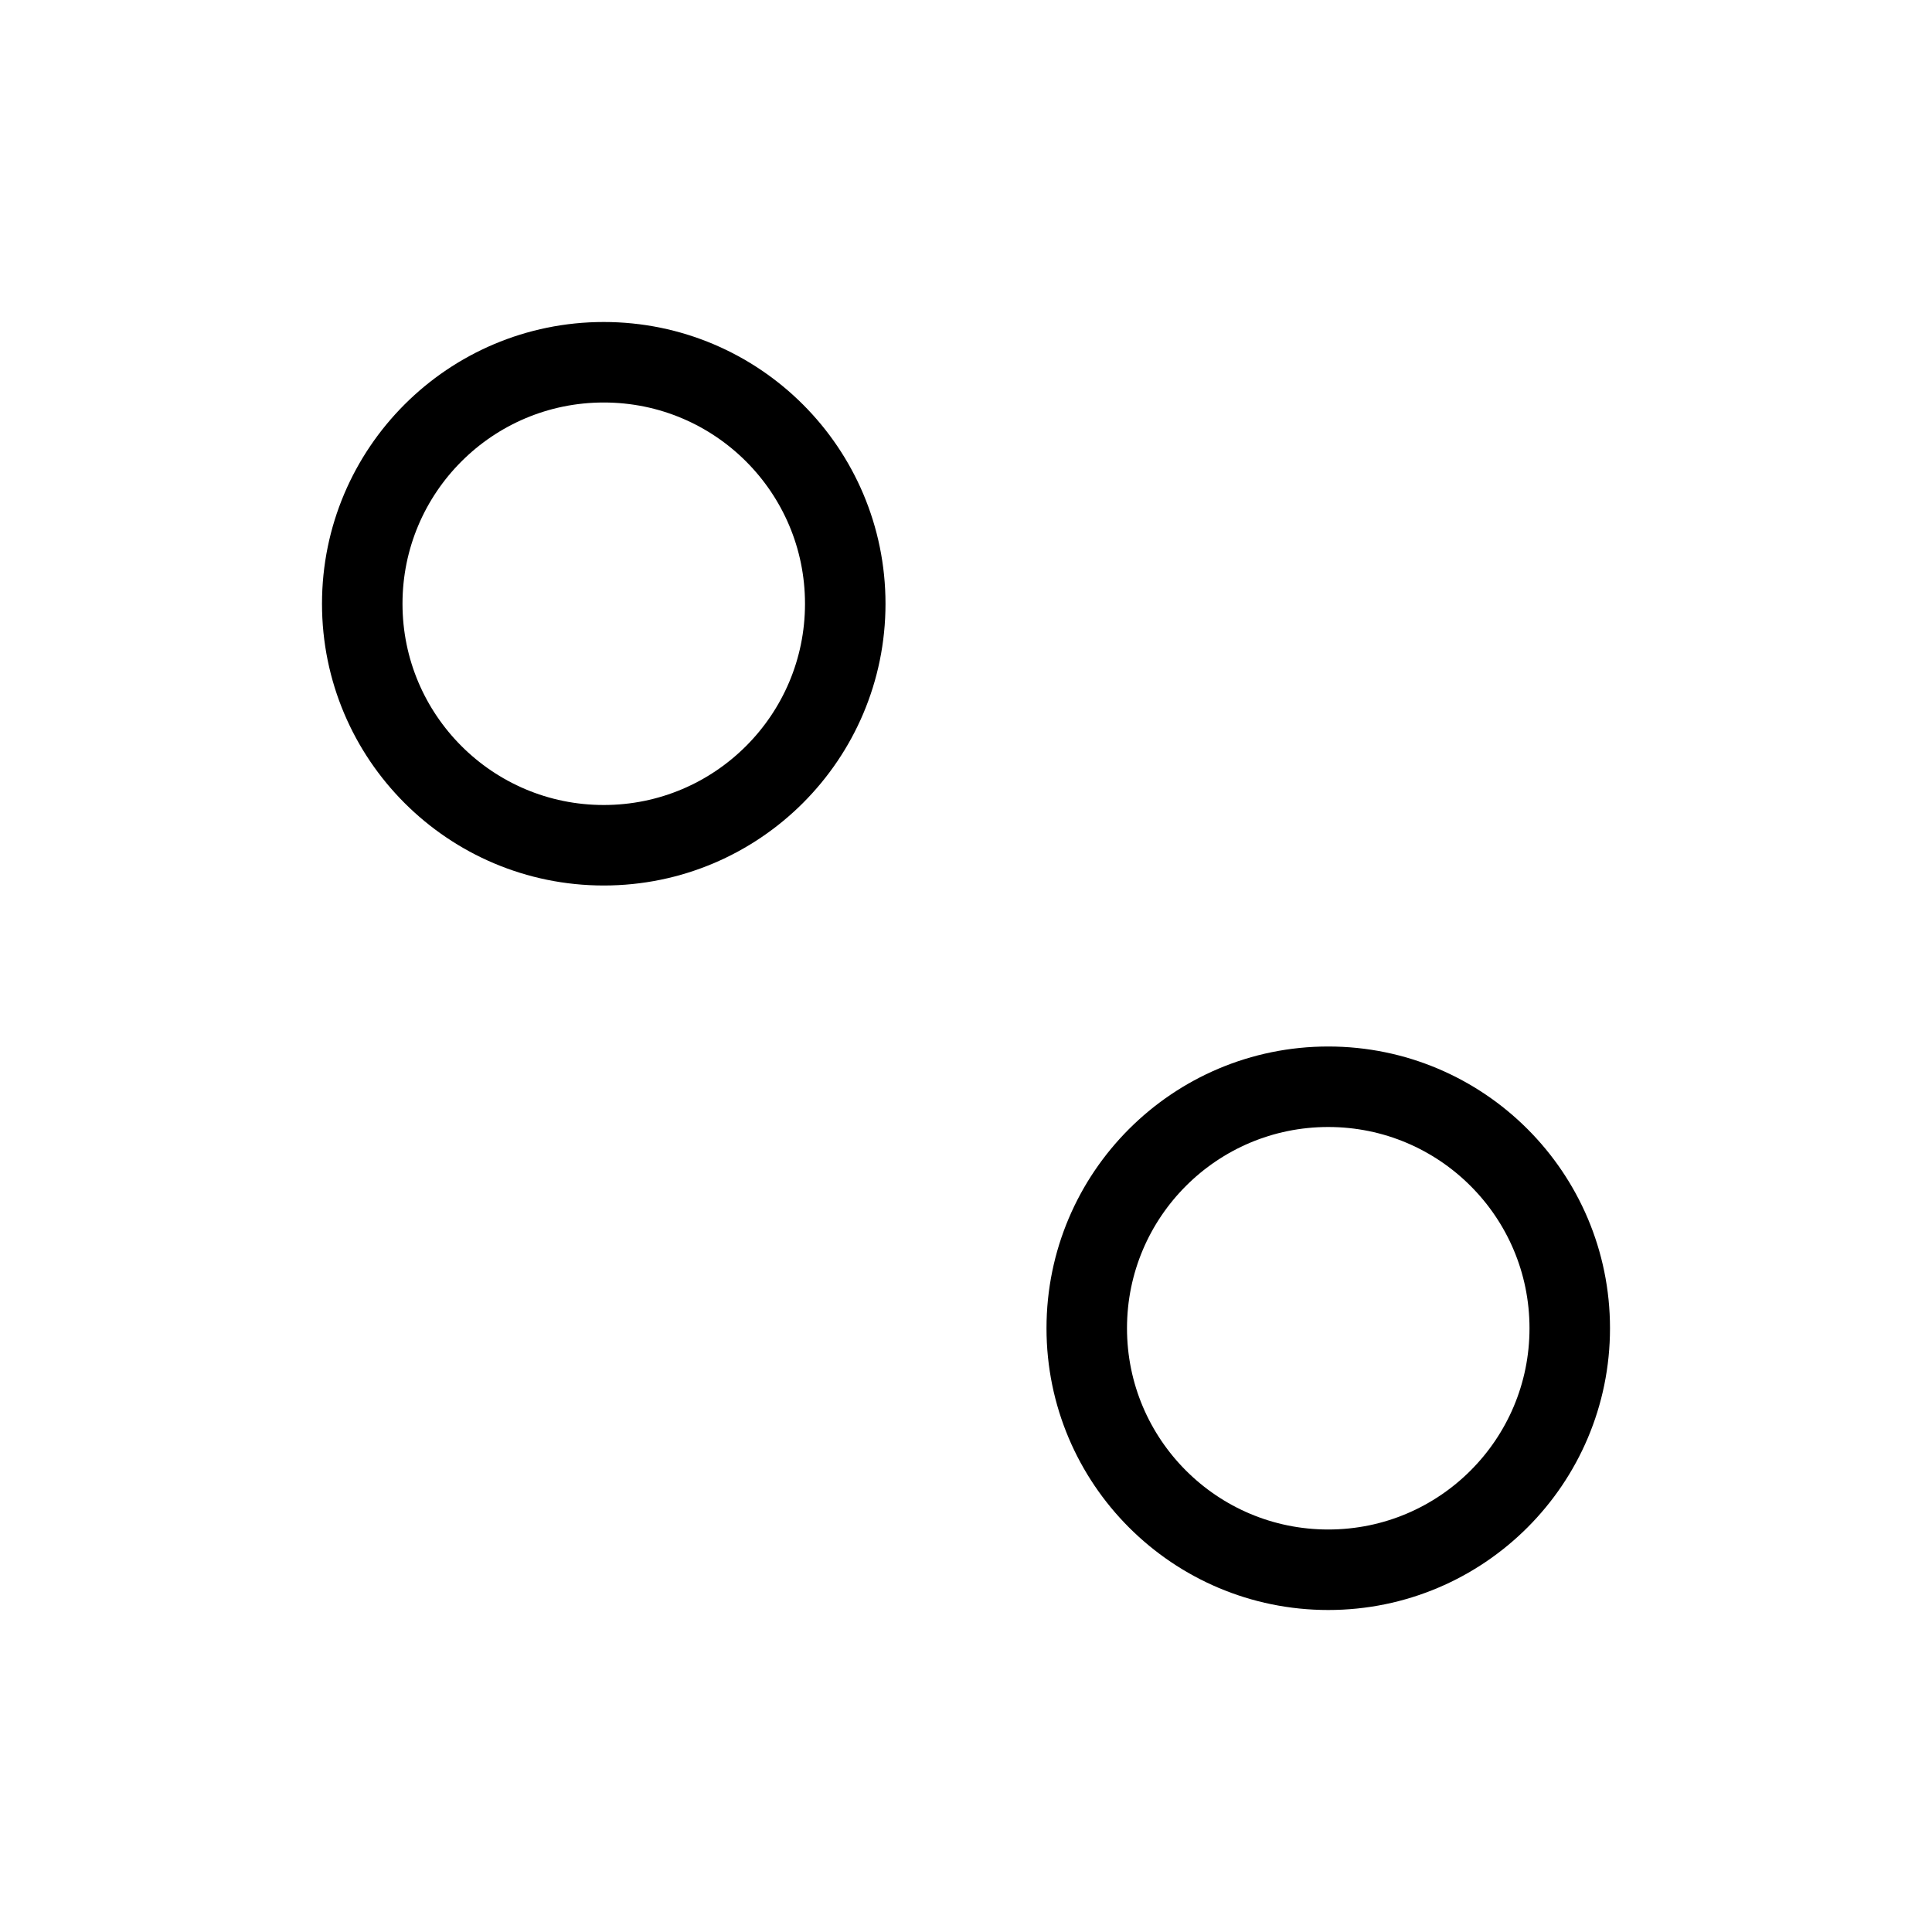
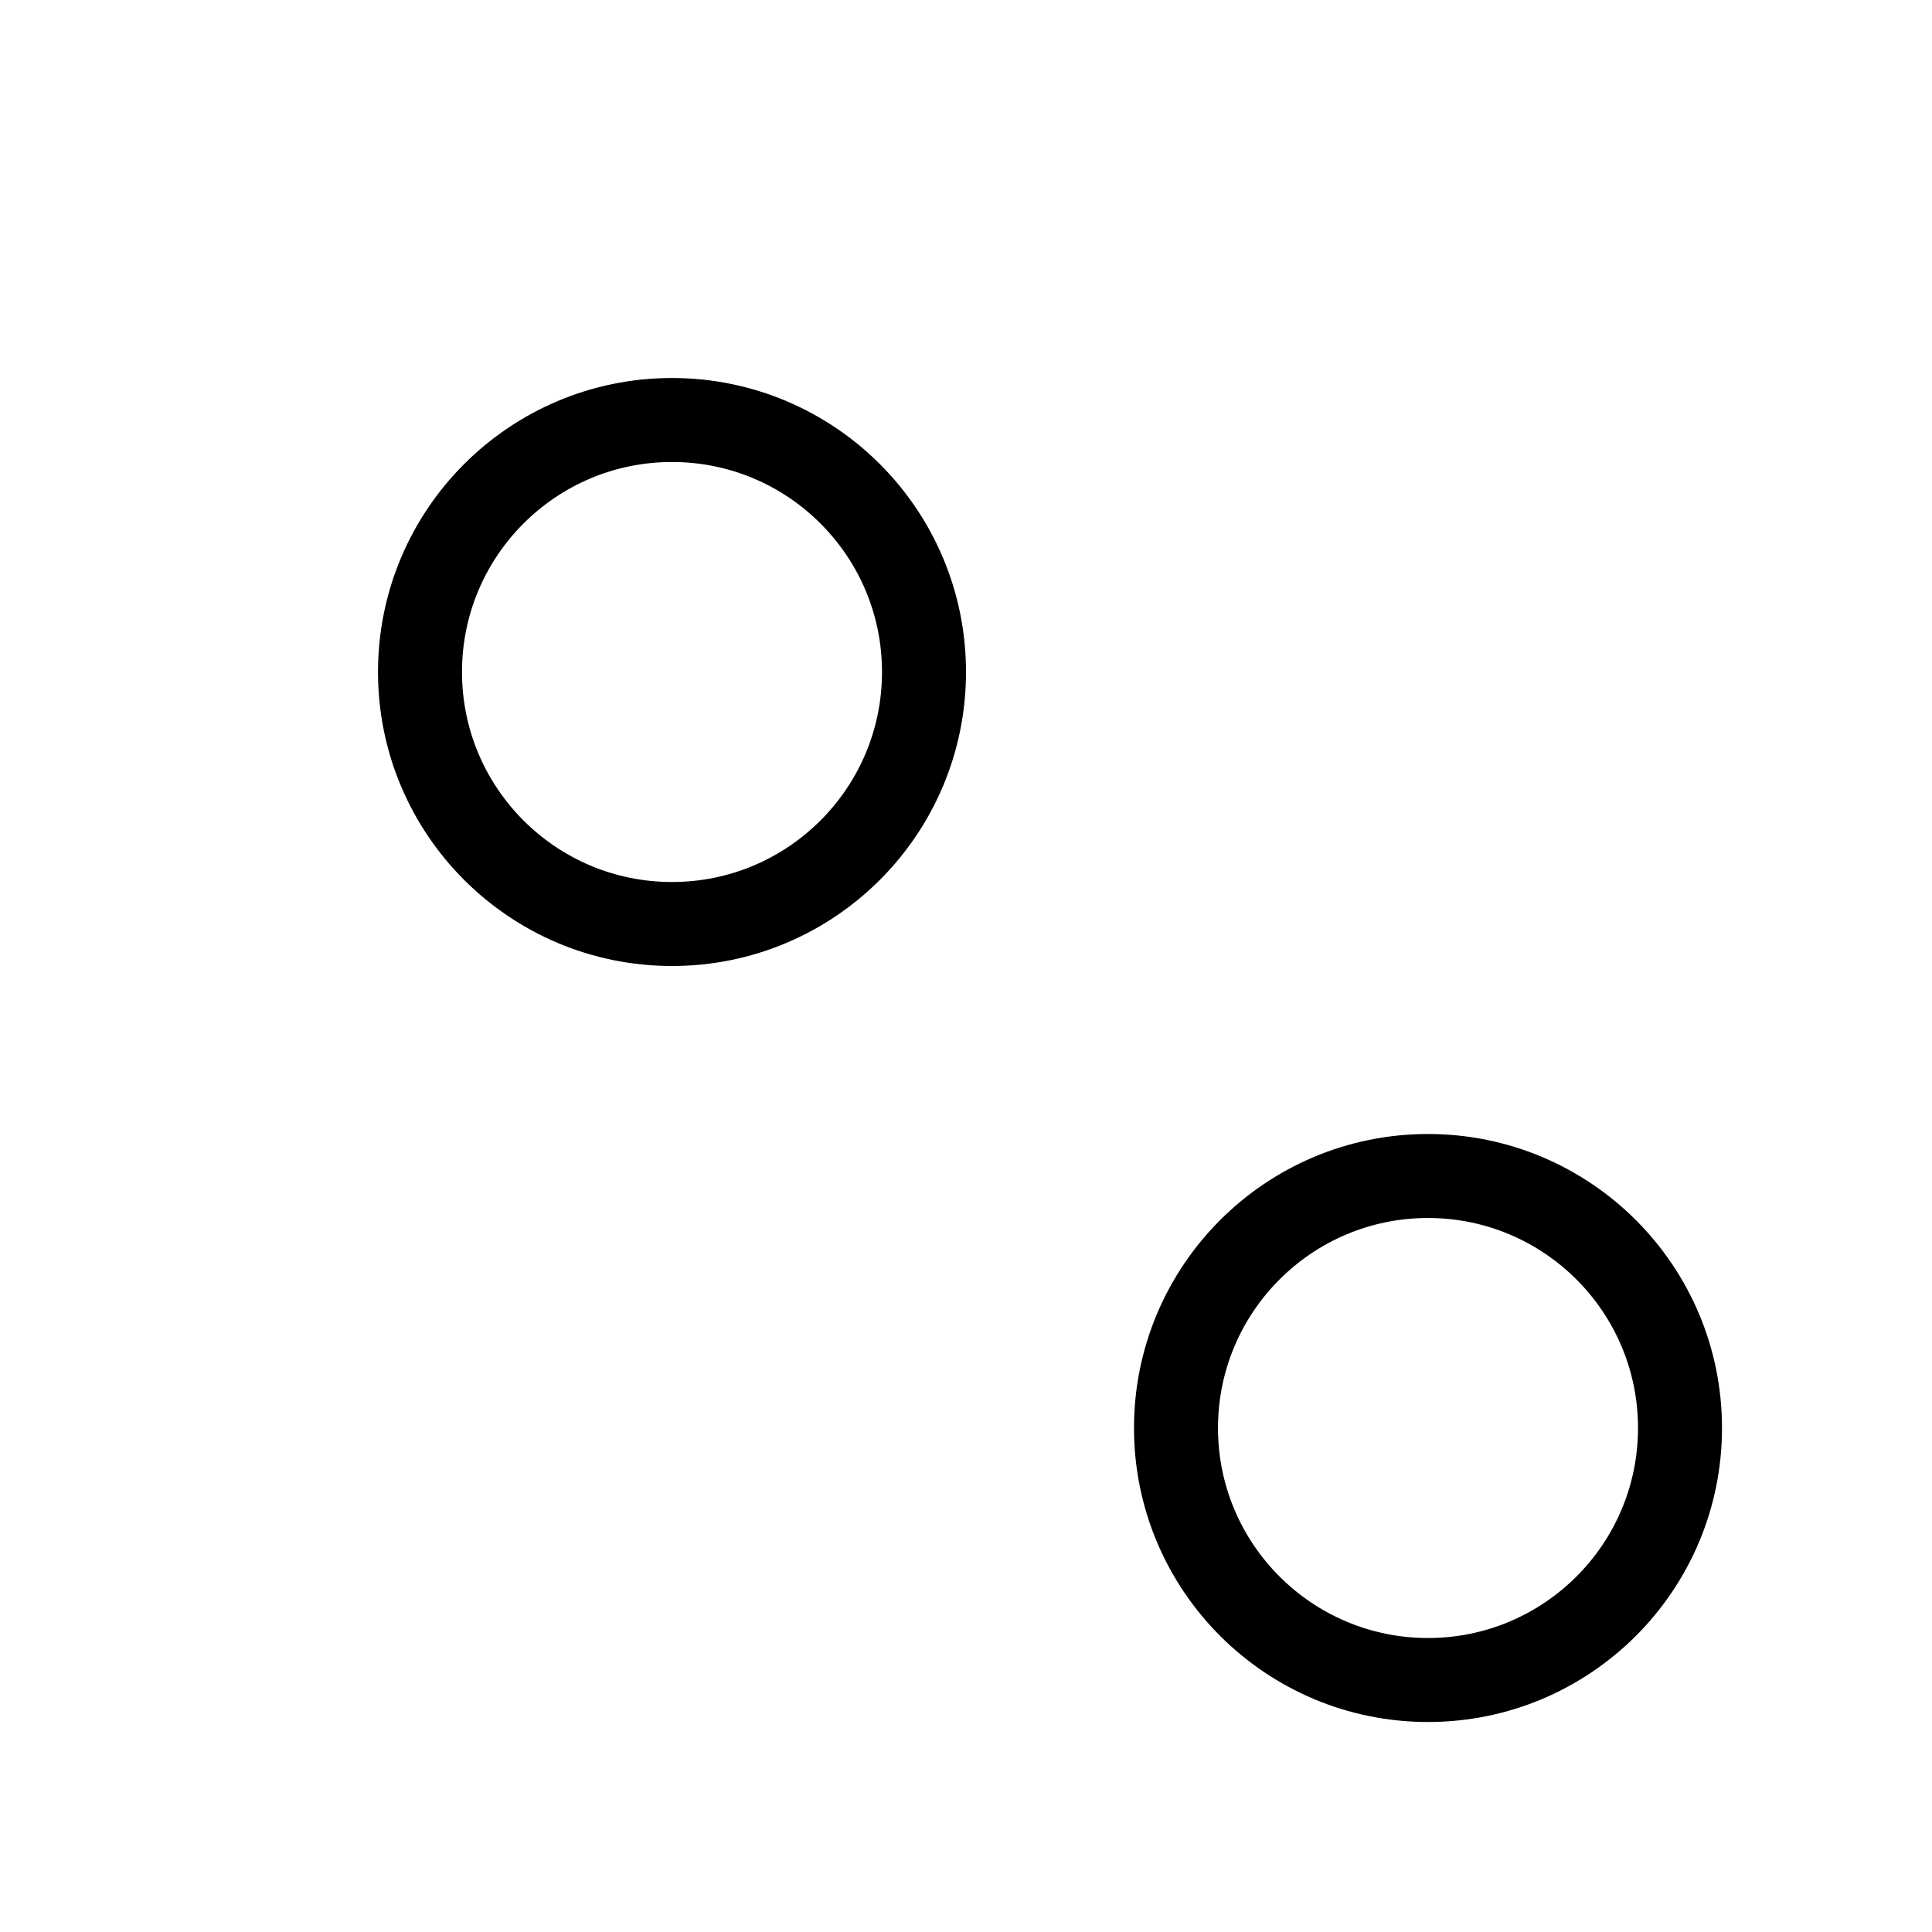
- <svg xmlns="http://www.w3.org/2000/svg" viewBox="-0.5 -0.5 24 24" fill="none" stroke="#000000" stroke-linecap="round" stroke-linejoin="round" id="Circles-Unlinked--Streamline-Tabler" height="24" width="24">
-   <circle cx="7" cy="7" r="3" stroke-width="1" />
-   <circle cx="16" cy="16" r="3" stroke-width="1" />
+ <svg xmlns="http://www.w3.org/2000/svg" class="css-icon" viewBox="-1 -1 23 23" fill="none" stroke="currentColor" stroke-width="1" stroke-linecap="round" stroke-linejoin="round">
+   <circle cx="7" cy="7" r="3" />
+   <circle cx="16" cy="16" r="3" />
</svg>
